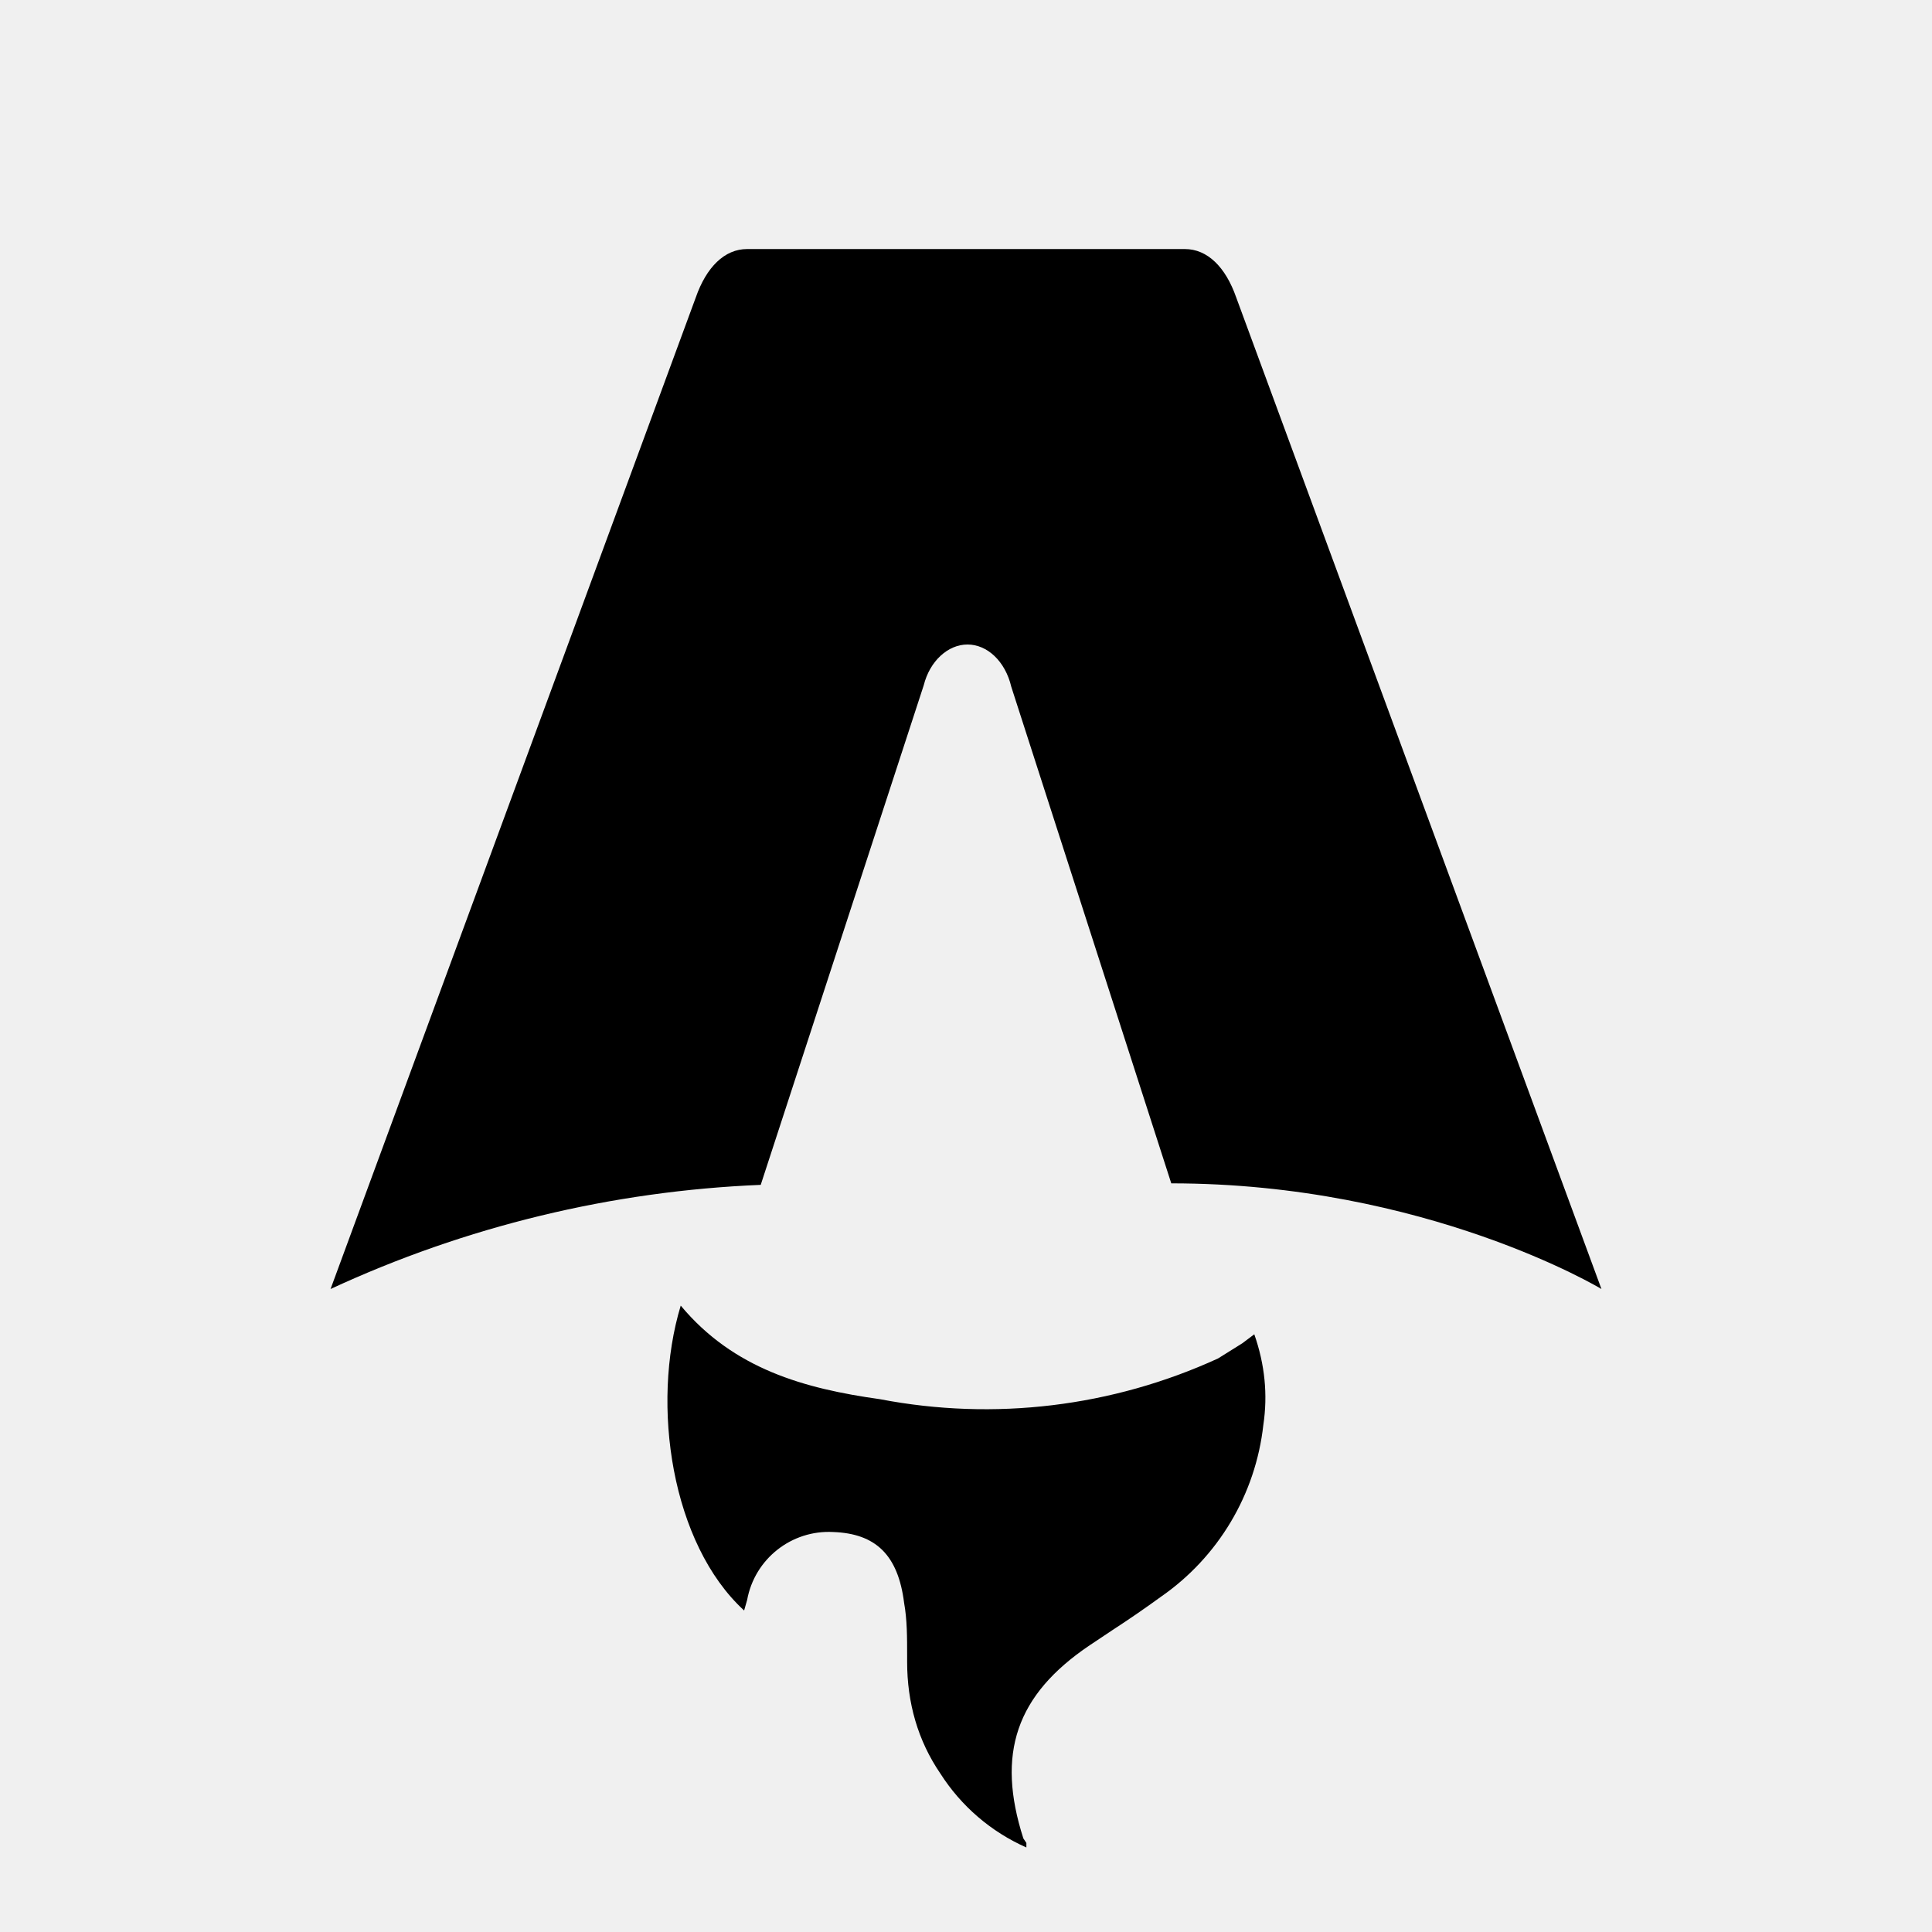
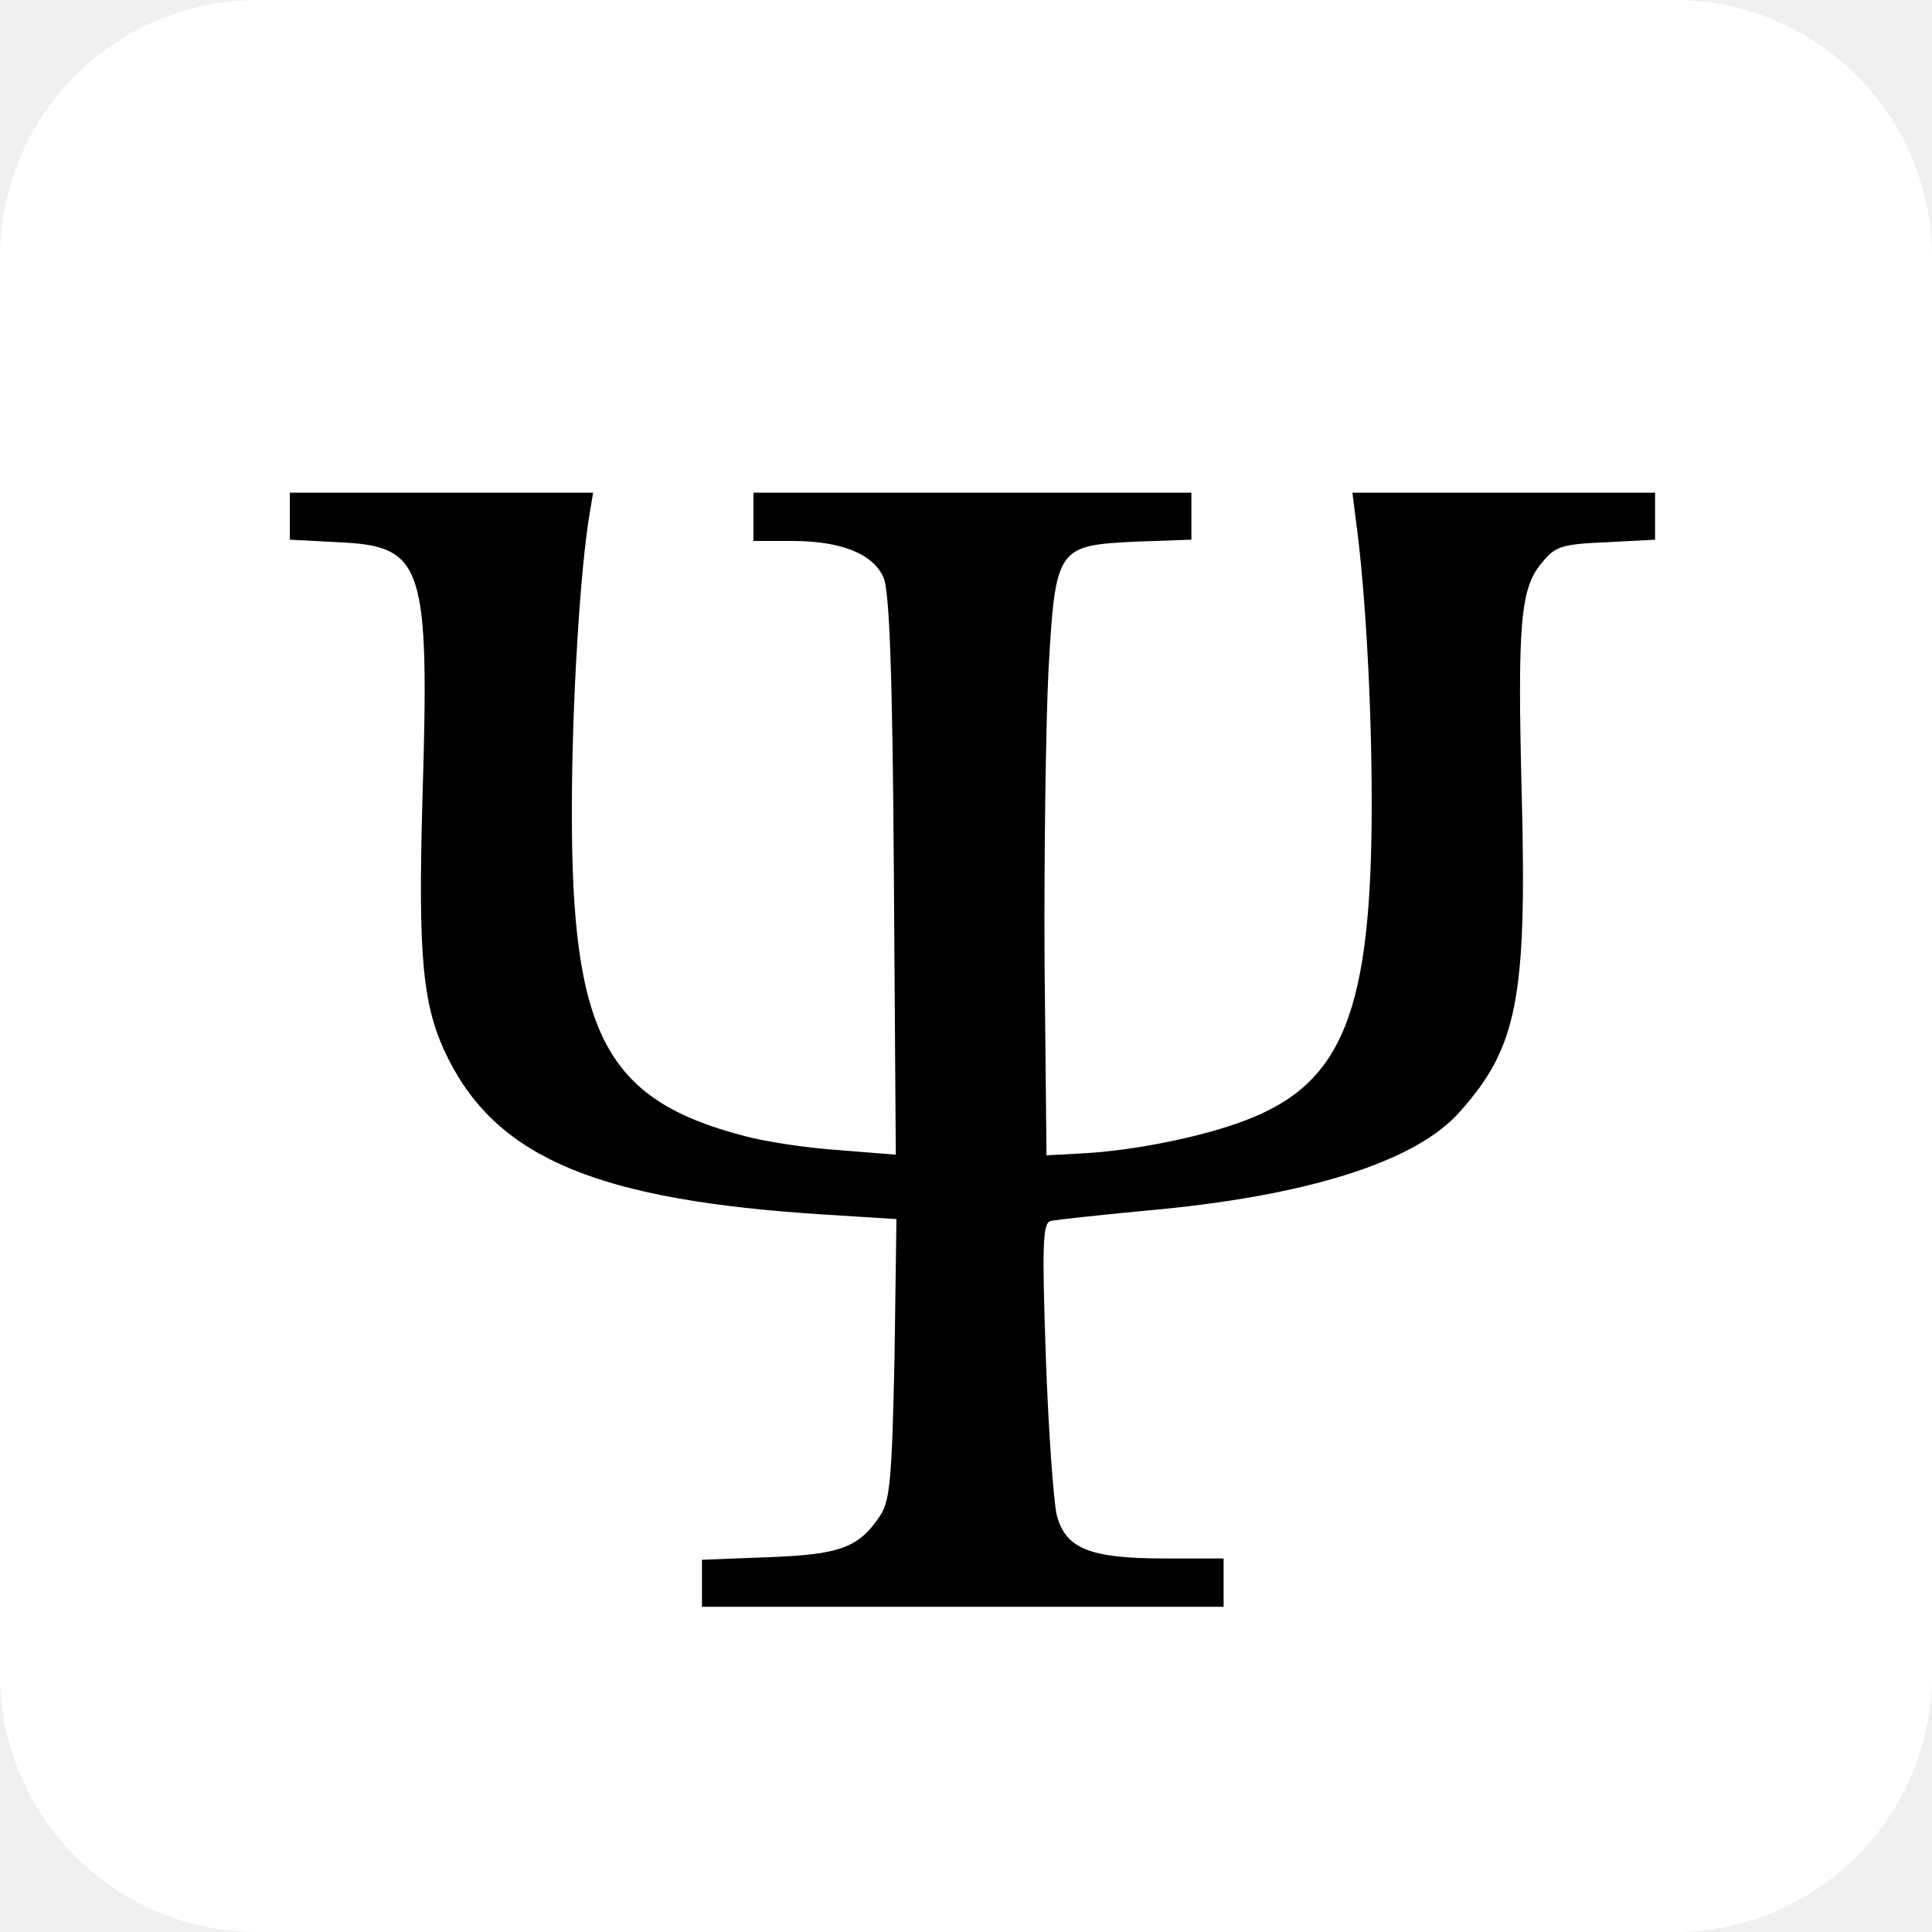
- <svg xmlns="http://www.w3.org/2000/svg" fill="none" viewBox="0 0 128 128">
-   <path d="M50.4 78.5a75.1 75.1 0 0 0-28.5 6.9l24.2-65.7c.7-2 1.9-3.2 3.4-3.2h29c1.5 0 2.7 1.2 3.4 3.2l24.2 65.7s-11.6-7-28.5-7L67 45.5c-.4-1.7-1.6-2.8-2.9-2.8-1.3 0-2.5 1.1-2.9 2.7L50.4 78.5Zm-1.1 28.2Zm-4.2-20.2c-2 6.6-.6 15.8 4.2 20.2a17.5 17.5 0 0 1 .2-.7 5.5 5.5 0 0 1 5.7-4.5c2.8.1 4.3 1.5 4.7 4.7.2 1.1.2 2.3.2 3.5v.4c0 2.7.7 5.2 2.2 7.4a13 13 0 0 0 5.7 4.9v-.3l-.2-.3c-1.8-5.6-.5-9.5 4.4-12.8l1.5-1a73 73 0 0 0 3.2-2.2 16 16 0 0 0 6.8-11.4c.3-2 .1-4-.6-6l-.8.6-1.6 1a37 37 0 0 1-22.4 2.7c-5-.7-9.7-2-13.2-6.2Z" />
-   <style>
-         path { fill: #000; }
-         @media (prefers-color-scheme: dark) {
-             path { fill: #FFF; }
-         }
-     </style>
+ <svg xmlns="http://www.w3.org/2000/svg" version="1.0" width="300" height="300" viewBox="0 0 300 300" preserveAspectRatio="xMidYMid meet">
+   <rect width="300" height="300" fill="white" style="z-index: -10" rx="40" ry="40" />
+   <g transform="translate(0,300) scale(0.1,-0.1)" fill="#000000" stroke="none">
+     <path d="M450 2199 l0 -37 76 -4 c132 -6 141 -34 130 -398 -7 -250 0 -324 40 -404 78 -155 234 -220 585 -242 l111 -7 -3 -216 c-4 -186 -7 -221 -22 -244 -33 -50 -62 -61 -174 -65 l-103 -4 0 -37 0 -36 405 0 405 0 0 38 0 37 -90 0 c-118 0 -155 15 -169 67 -5 21 -13 131 -17 245 -6 173 -5 208 7 212 8 2 74 9 147 16 250 22 422 76 490 155 88 99 103 176 95 489 -7 271 -2 324 32 363 20 25 31 28 99 31 l76 4 0 37 0 36 -235 0 -235 0 5 -40 c15 -107 25 -287 25 -442 0 -324 -45 -436 -197 -493 -68 -26 -175 -47 -253 -51 l-55 -3 -3 299 c-1 165 2 369 6 453 11 193 13 195 137 201 l85 3 0 37 0 36 -340 0 -340 0 0 -37 0 -38 60 0 c76 0 126 -20 142 -57 9 -20 14 -147 16 -462 l3 -434 -87 7 c-48 3 -115 13 -148 22 -215 56 -269 157 -268 509 0 160 13 375 28 460 l5 30 -235 0 -236 0 0 -36z" />
+   </g>
</svg>
